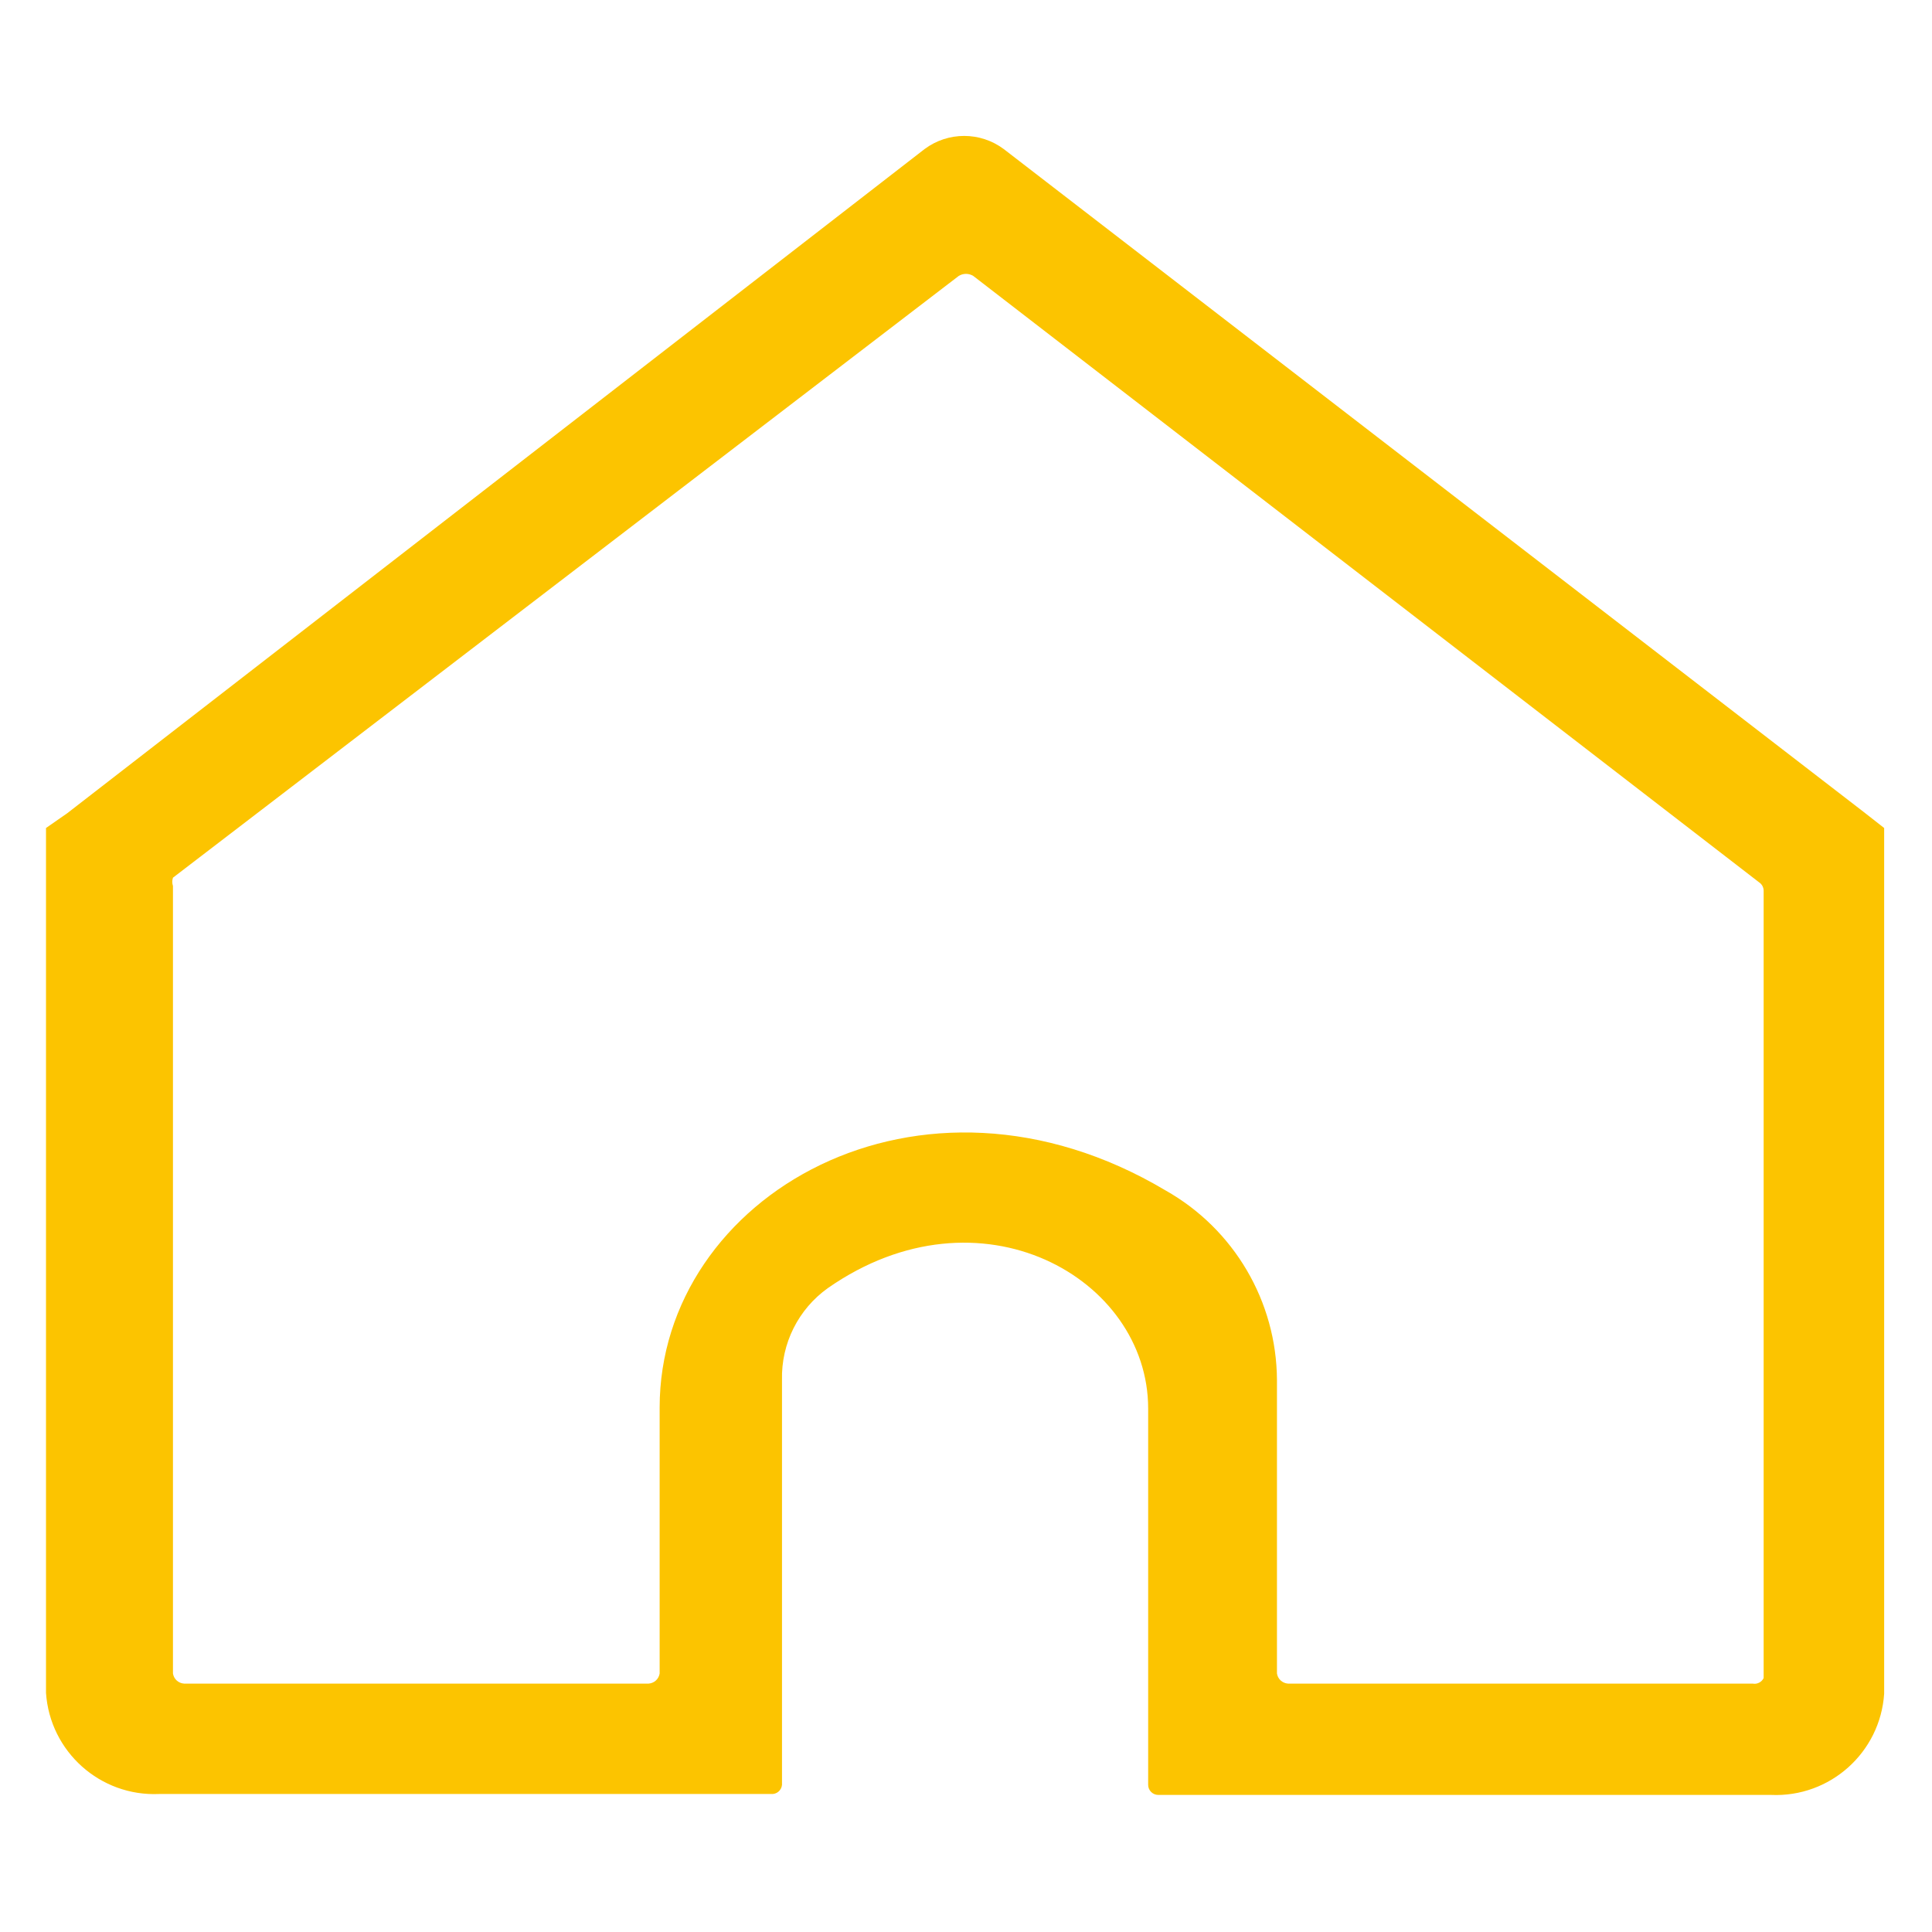
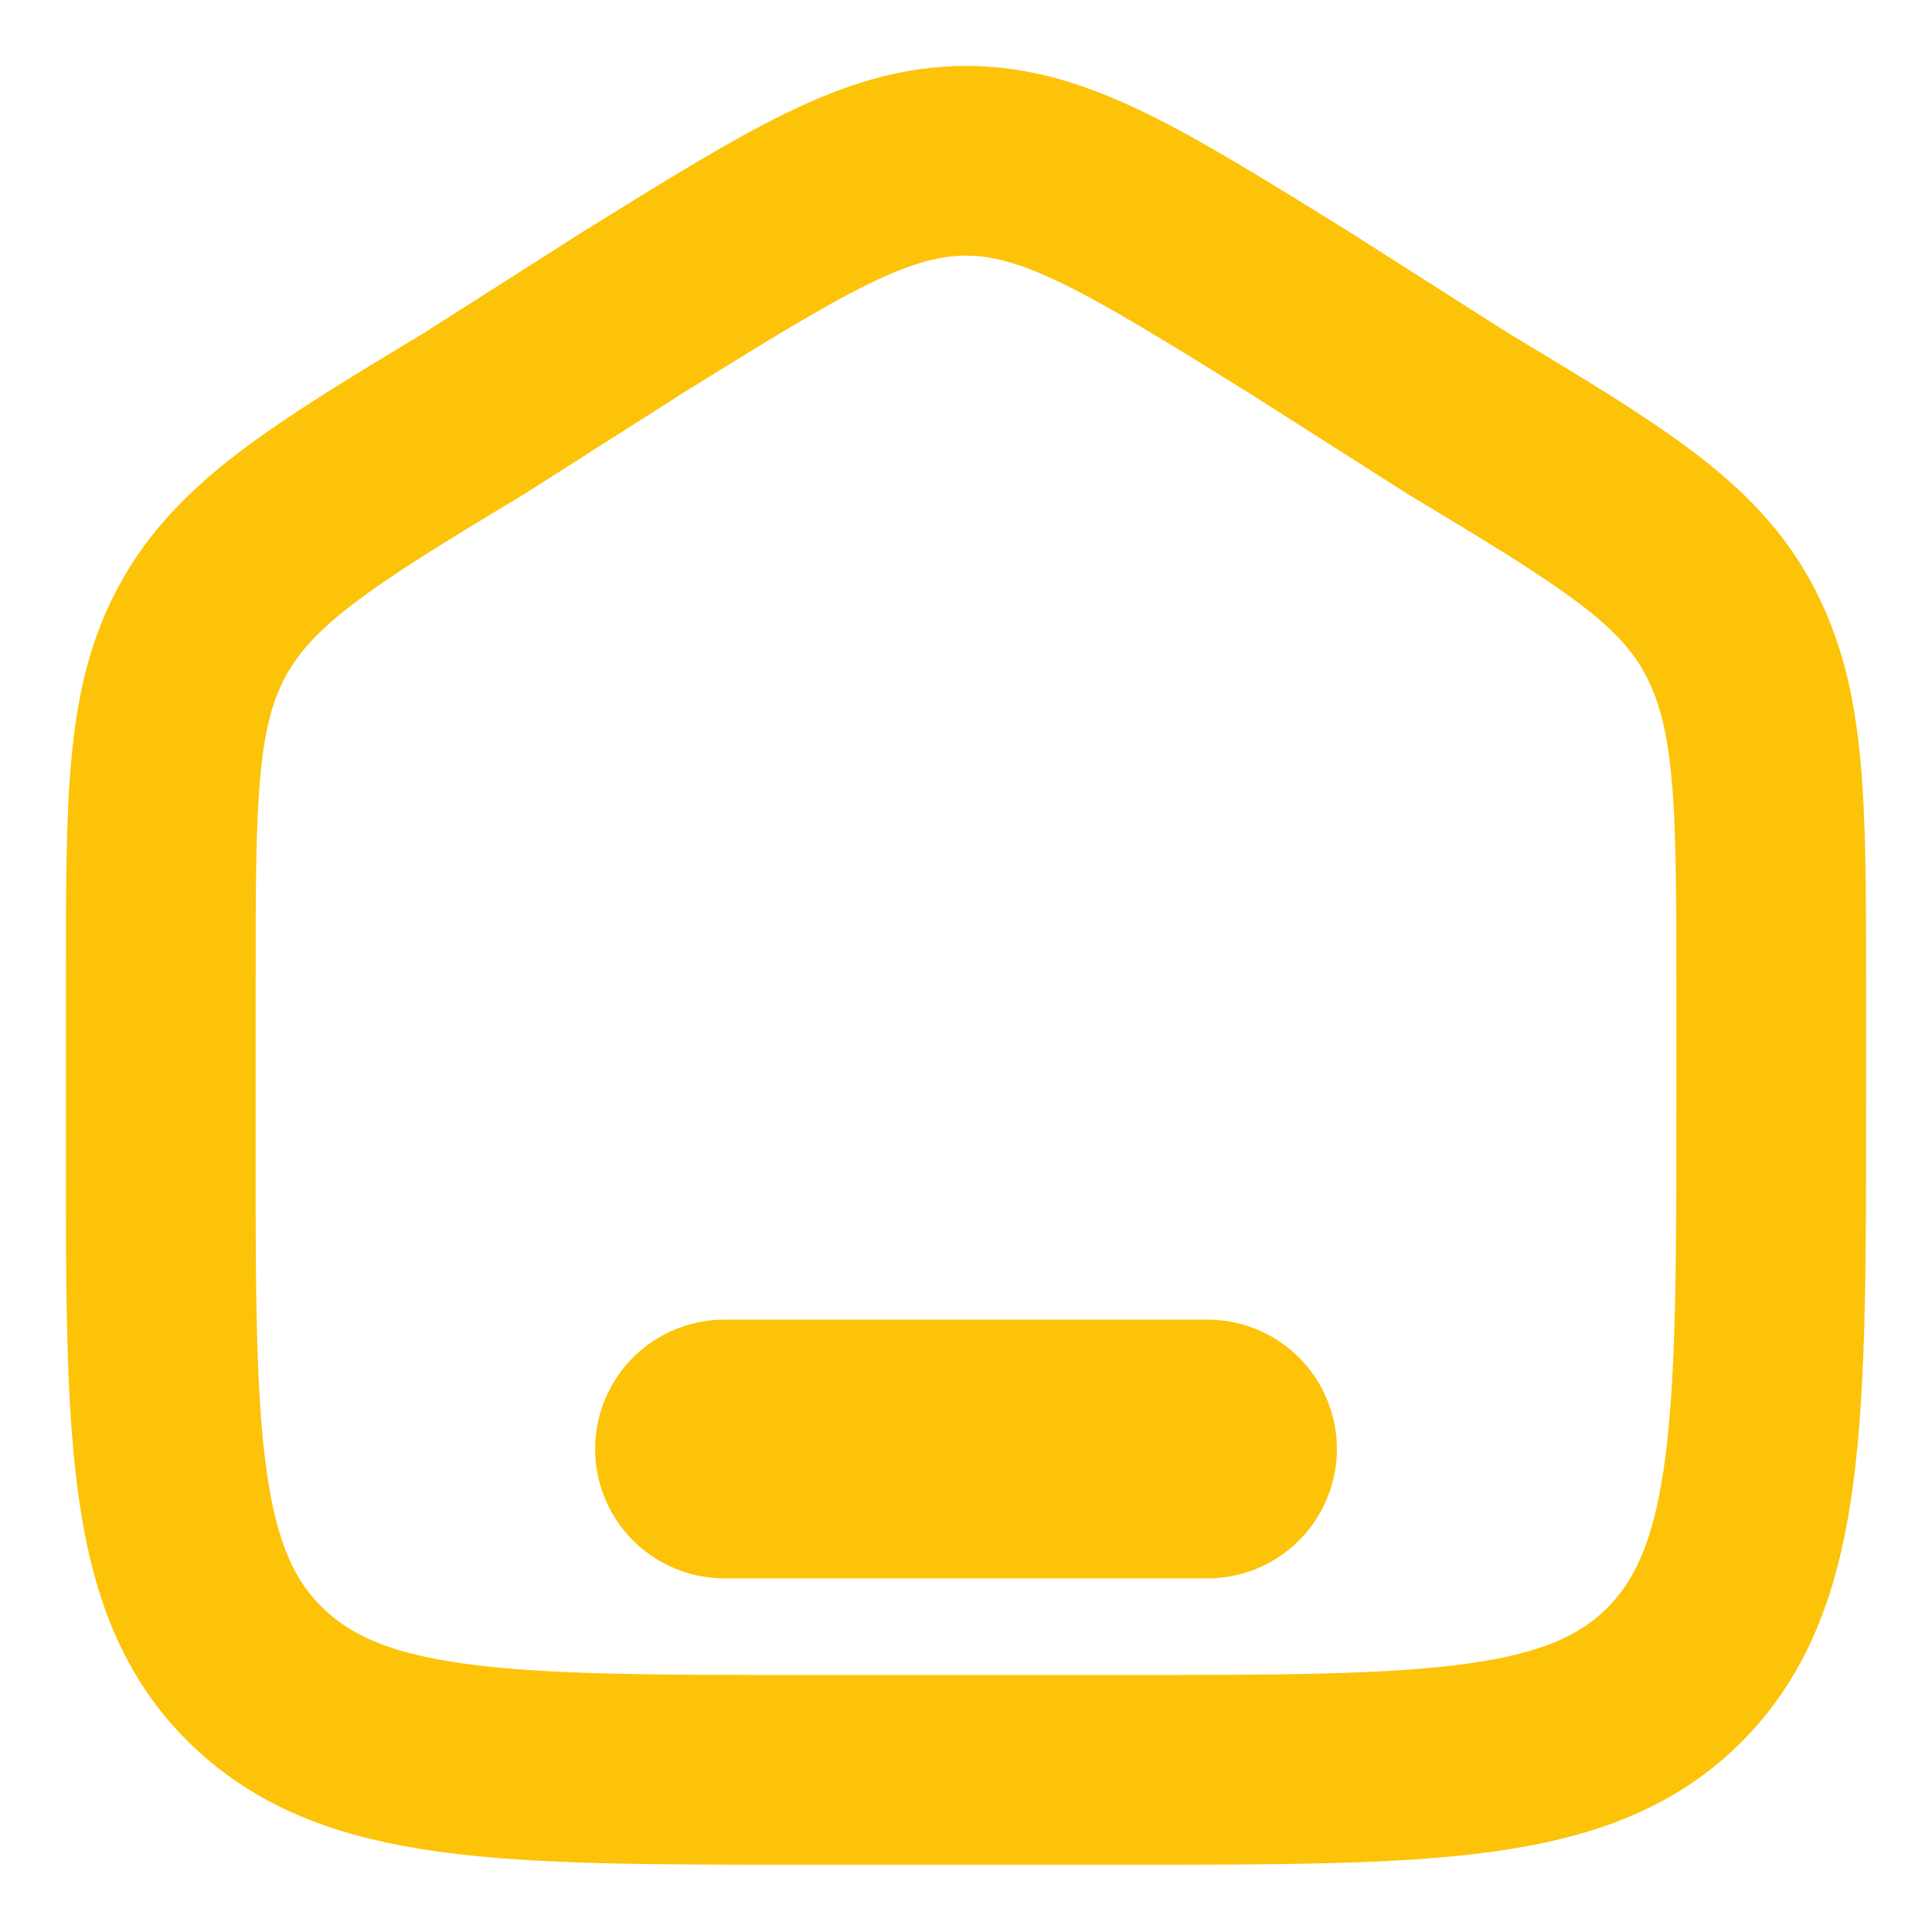
- <svg xmlns="http://www.w3.org/2000/svg" id="Layer_2" data-name="Layer 2" viewBox="0 0 21 21">
-   <path d="M.73,8.84.5,9v9.4a1.18,1.18,0,0,0,1.23,1.1H8.38a.11.11,0,0,0,.12-.1h0V15A1.19,1.19,0,0,1,9,14c1.65-1.15,3.48-.11,3.48,1.31V19.4a.11.11,0,0,0,.11.11h6.66a1.18,1.18,0,0,0,1.23-1.1V9l-.23-.18-9.34-7.2a.72.72,0,0,0-.86,0m0,0L.73,8.84h0M19.05,18.3H14a.13.13,0,0,1-.12-.11V15a2.38,2.38,0,0,0-1.21-2.06C10,11.35,7.17,13,7.17,15.3v2.89a.13.13,0,0,1-.12.11H2a.13.13,0,0,1-.12-.11V9.63a.14.14,0,0,1,0-.09L10.42,3a.15.15,0,0,1,.16,0l8.54,6.59a.11.11,0,0,1,.05.09v8.56A.11.11,0,0,1,19.05,18.3Z" style="fill:#fcc400" />
+ <svg xmlns="http://www.w3.org/2000/svg" id="Layer_2" data-name="Layer 2" viewBox="0 0 28 28">
+   <defs>
+     <clipPath id="clip-path">
+       <rect width="28" height="28" style="fill:none" />
+     </clipPath>
+   </defs>
+   <g style="clip-path:url(#clip-path)">
+     <path d="M2.33,14.24c0-2.67,0-4,.61-5.11S4.65,7.33,6.86,6L9.2,4.51c2.34-1.45,3.51-2.18,4.8-2.18s2.46.73,4.8,2.18L21.14,6C23.35,7.33,24.46,8,25.06,9.13s.61,2.44.61,5.11V16c0,4.55,0,6.83-1.37,8.24s-3.57,1.41-8,1.41H11.67c-4.4,0-6.6,0-8-1.41S2.33,20.56,2.33,16Z" style="fill:none;stroke:#fdc309;stroke-width:2.75px" />
+     <path d="M17.5,21h-7" style="fill:none;stroke:#fdc309;stroke-linecap:round;stroke-width:3.75px" />
+   </g>
</svg>
